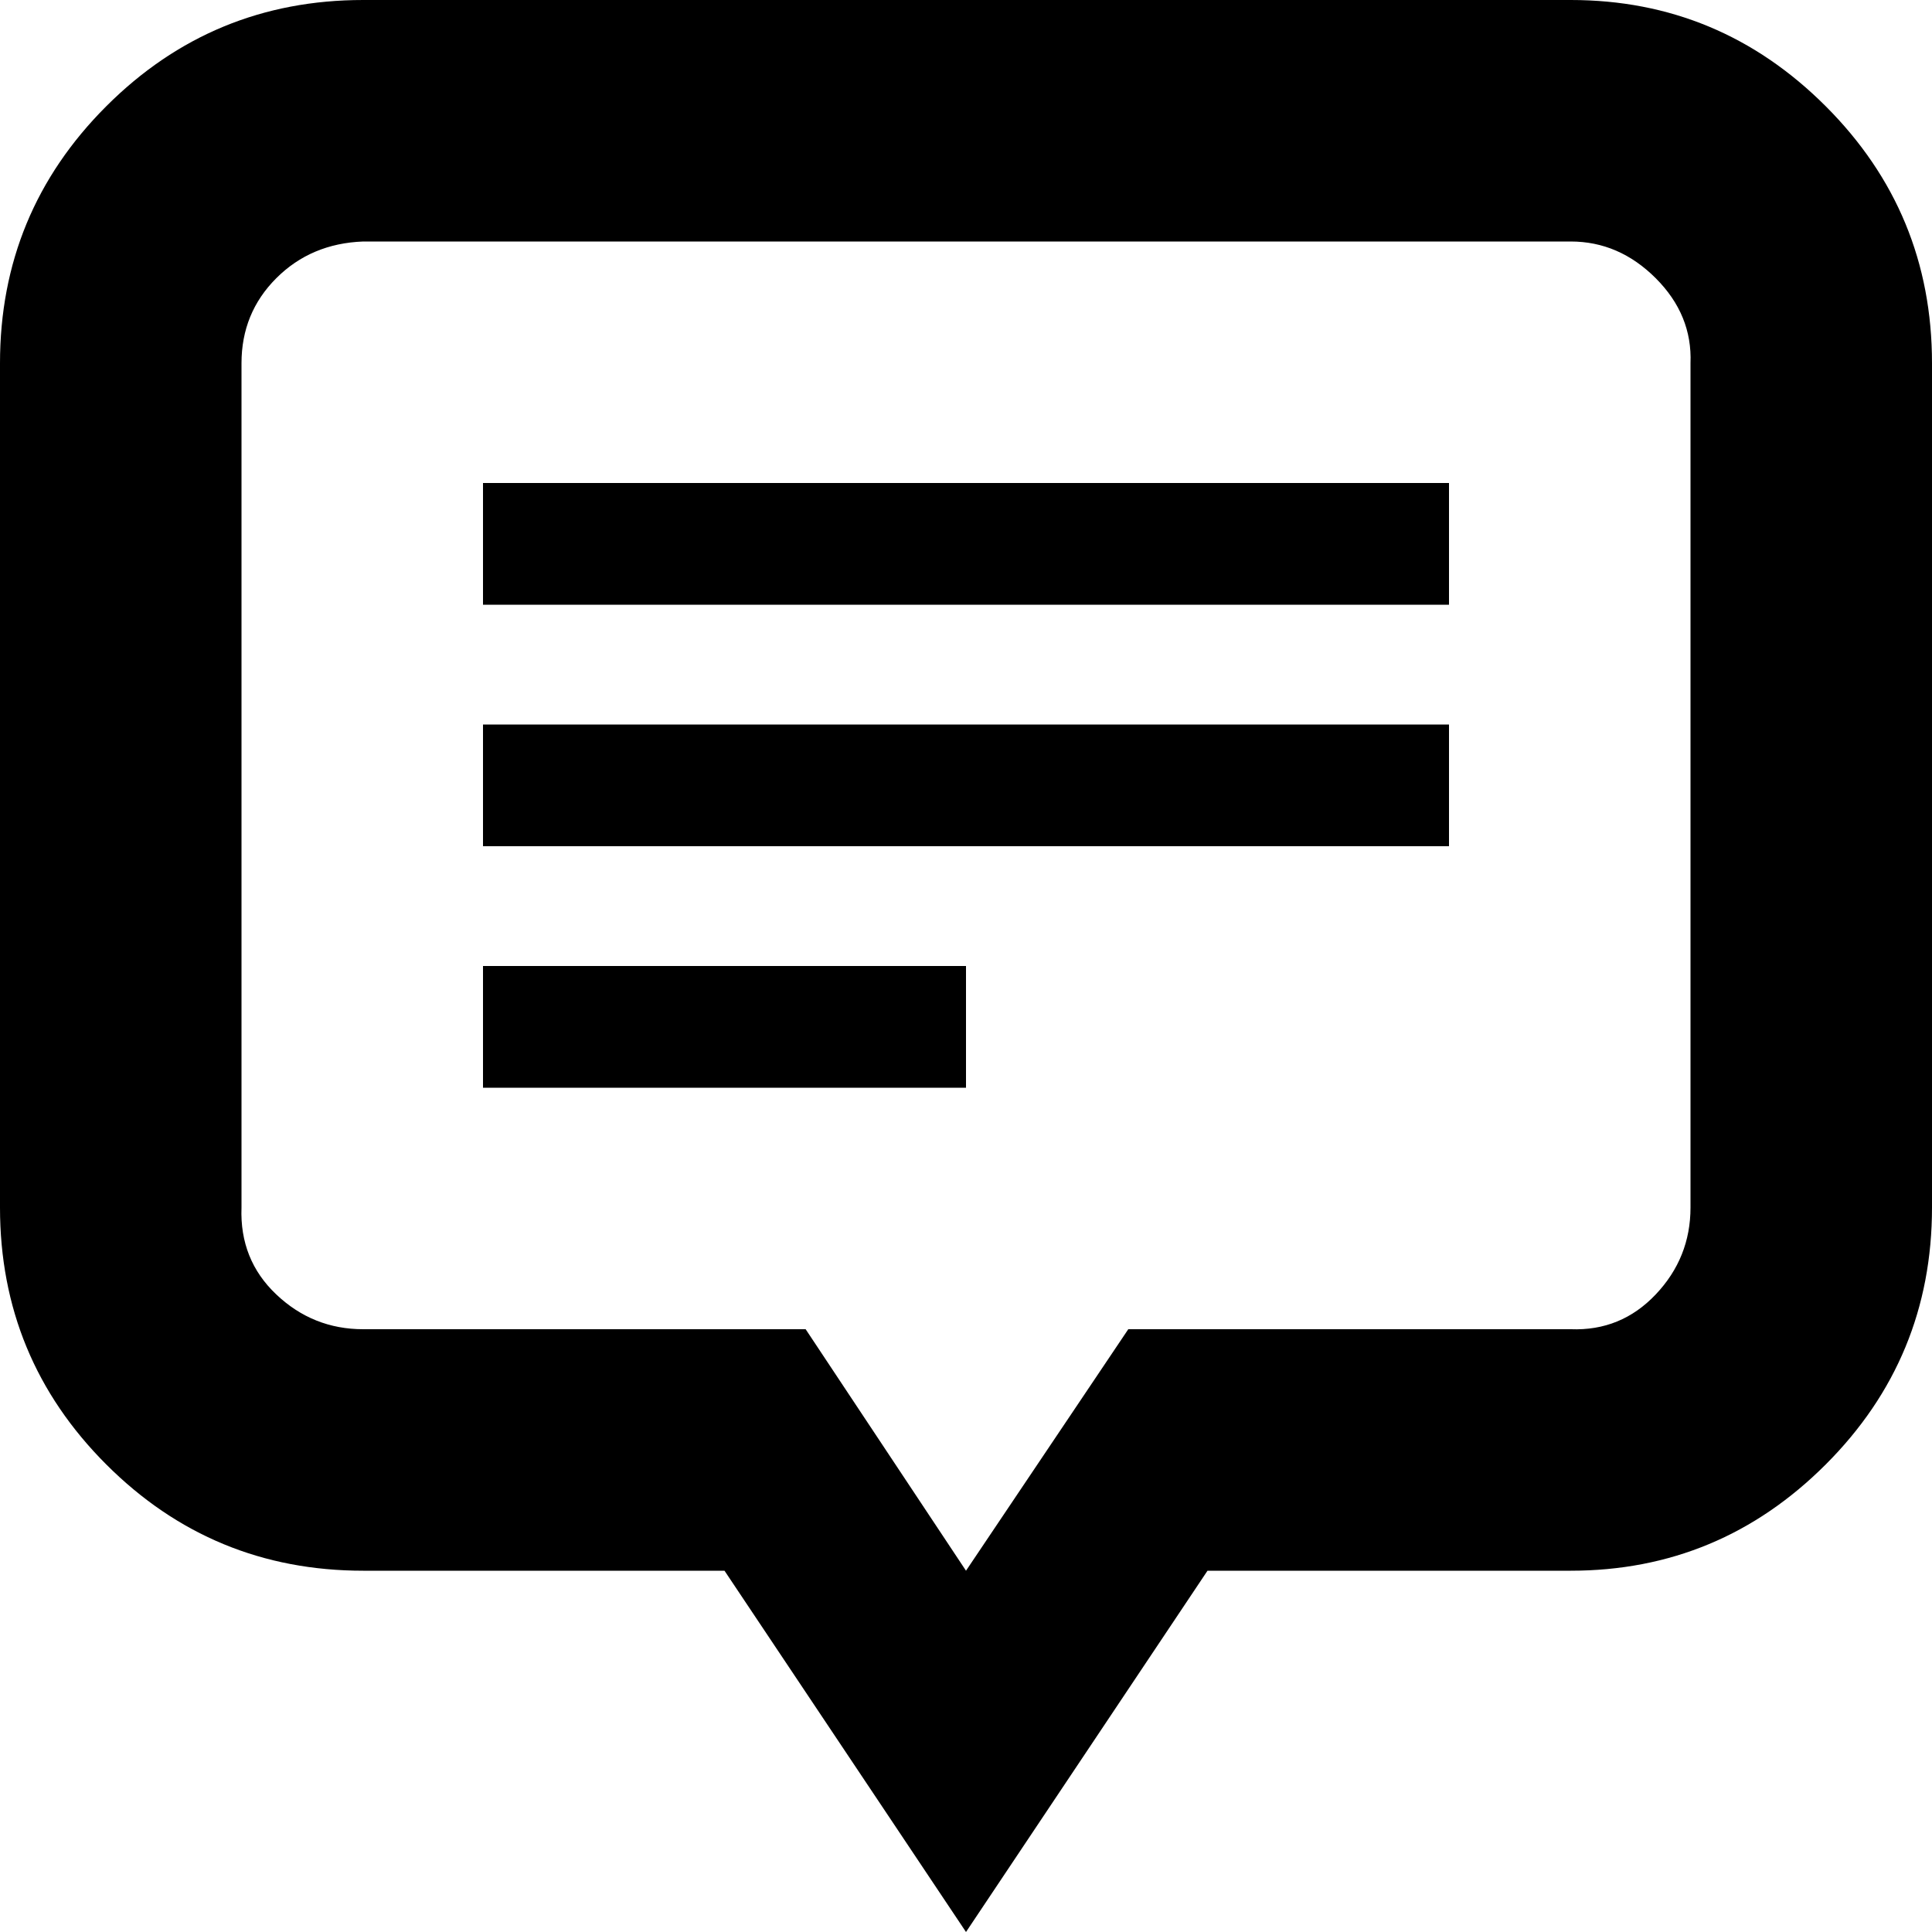
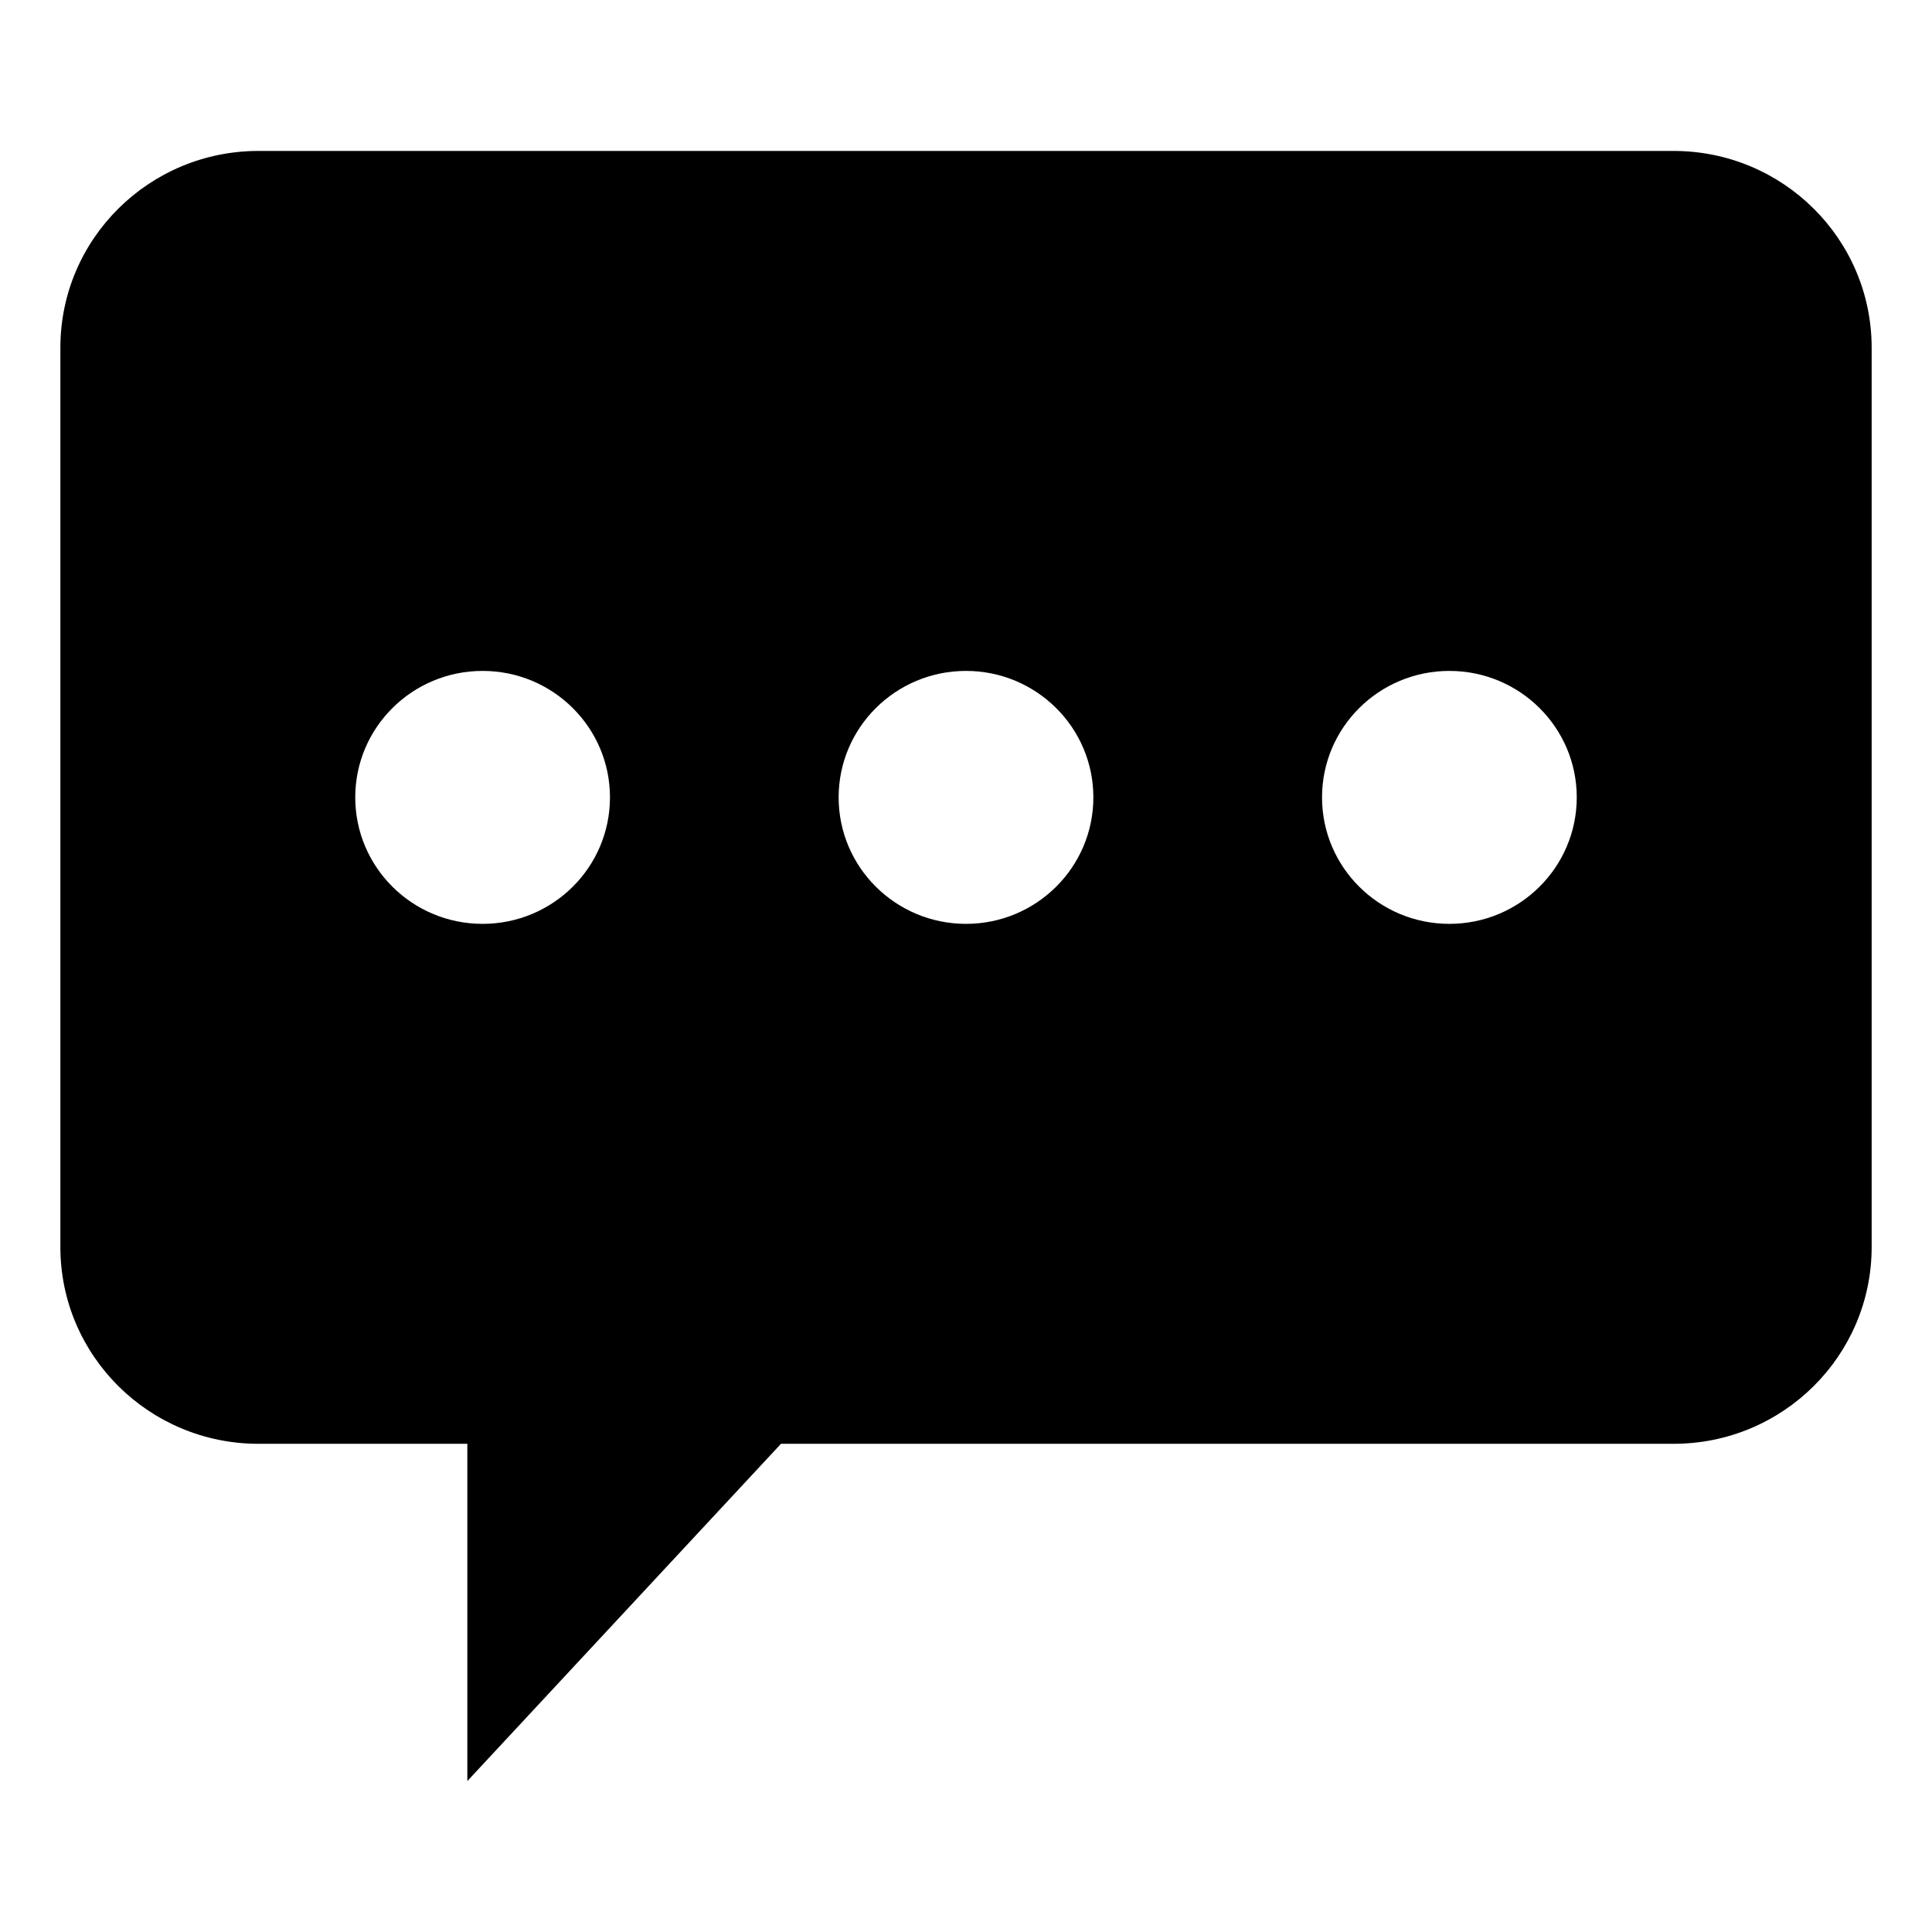
- <svg xmlns="http://www.w3.org/2000/svg" fill="#000000" width="800px" height="800px" viewBox="0 0 32 32" version="1.1">
-   <path d="M0 20q0 2.496 1.76 4.256t4.256 1.76h5.984l4 5.984 4-5.984h6.016q2.464 0 4.224-1.76t1.76-4.256v-13.984q0-2.496-1.76-4.256t-4.224-1.76h-20q-2.496 0-4.256 1.76t-1.76 4.256v13.984zM4 20v-13.984q0-0.832 0.576-1.408t1.44-0.608h20q0.8 0 1.408 0.608t0.576 1.408v13.984q0 0.832-0.576 1.44t-1.408 0.576h-7.328l-2.688 4-2.656-4h-7.328q-0.832 0-1.44-0.576t-0.576-1.44zM8 18.016h8v-2.016h-8v2.016zM8 14.016h16v-2.016h-16v2.016zM8 10.016h16v-2.016h-16v2.016z" />
+ <svg xmlns="http://www.w3.org/2000/svg" width="800px" height="800px" viewBox="0 0 64 64" aria-hidden="true" role="img" class="iconify iconify--emojione-monotone" preserveAspectRatio="xMidYMid meet">
+   <path d="M55.438 5H8.563C4.938 5 2 7.918 2 11.517V41.31c0 3.598 2.938 6.518 6.563 6.518h6.918V59l10.39-11.172h29.567c3.626 0 6.563-2.92 6.563-6.518V11.517C62 7.918 59.063 5 55.438 5M15.987 30.604c-2.331 0-4.219-1.875-4.219-4.19c0-2.314 1.888-4.189 4.219-4.189s4.219 1.875 4.219 4.189c0 2.315-1.888 4.19-4.219 4.19m16.013 0c-2.329 0-4.219-1.875-4.219-4.19c0-2.314 1.89-4.189 4.219-4.189s4.219 1.875 4.219 4.189c0 2.315-1.89 4.19-4.219 4.19m16.013 0c-2.331 0-4.219-1.875-4.219-4.19c0-2.314 1.888-4.189 4.219-4.189c2.329 0 4.219 1.875 4.219 4.189c-.001 2.315-1.89 4.19-4.219 4.19" fill="#000000" />
</svg>
